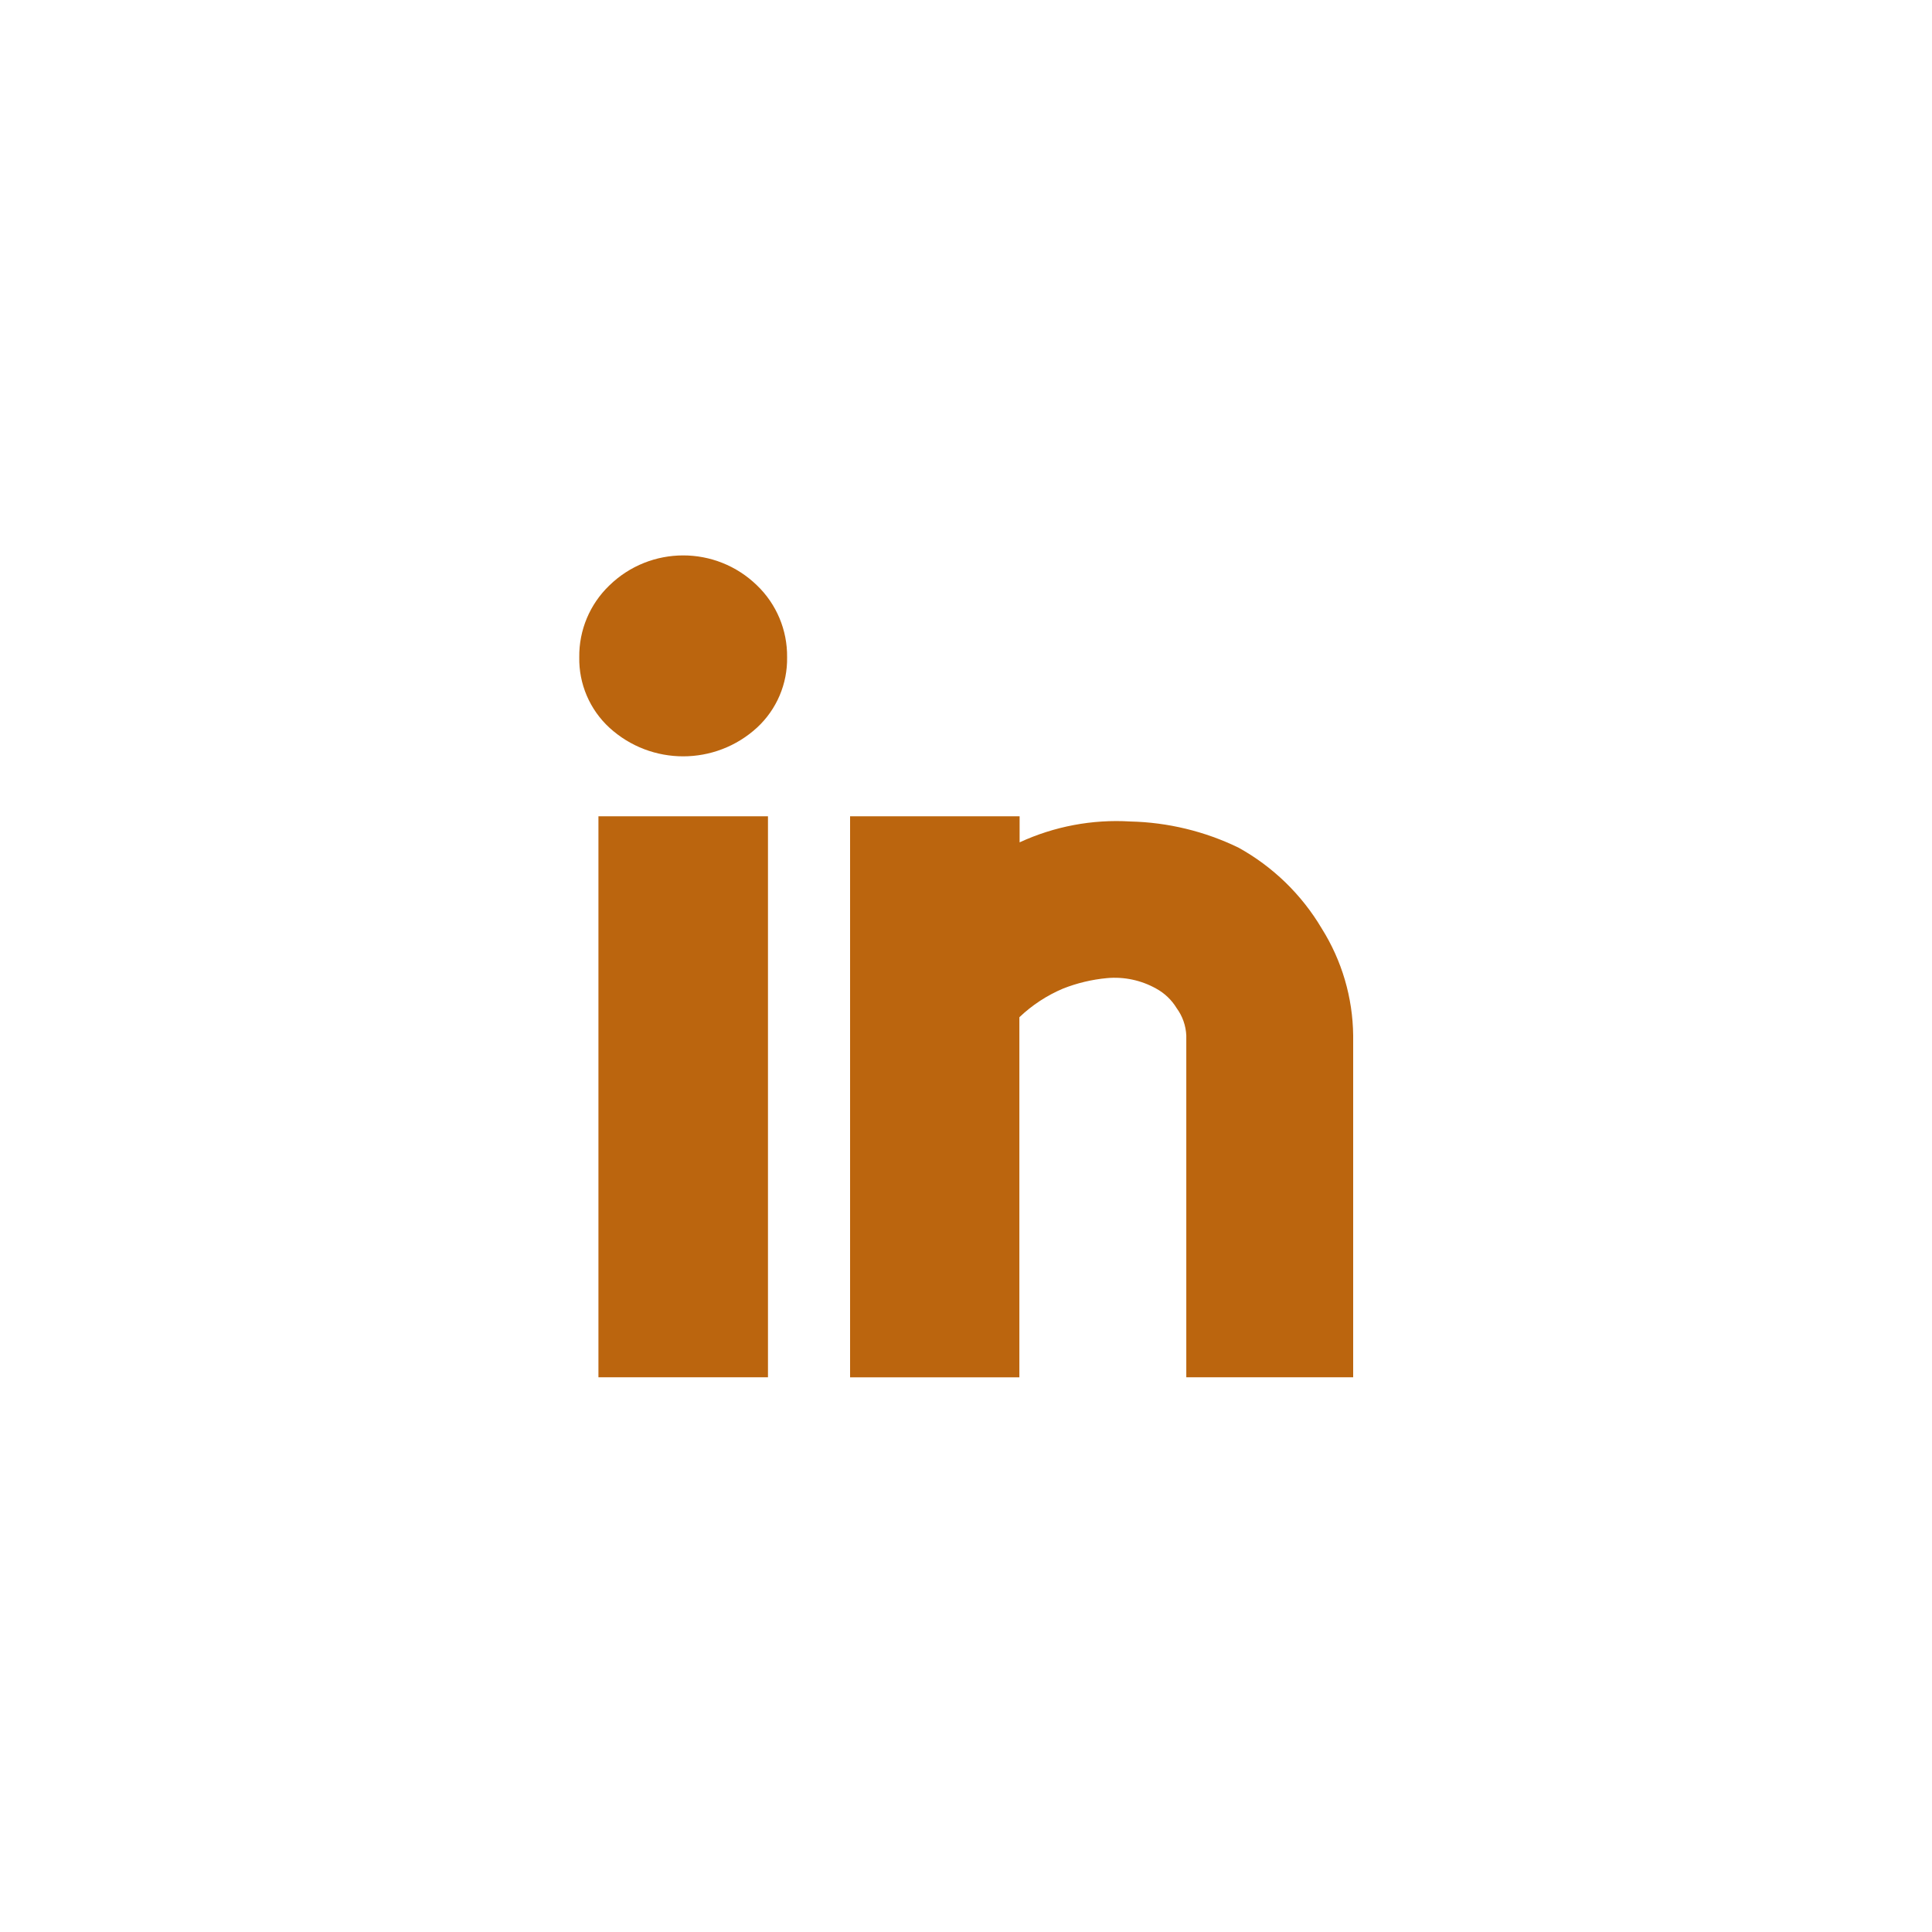
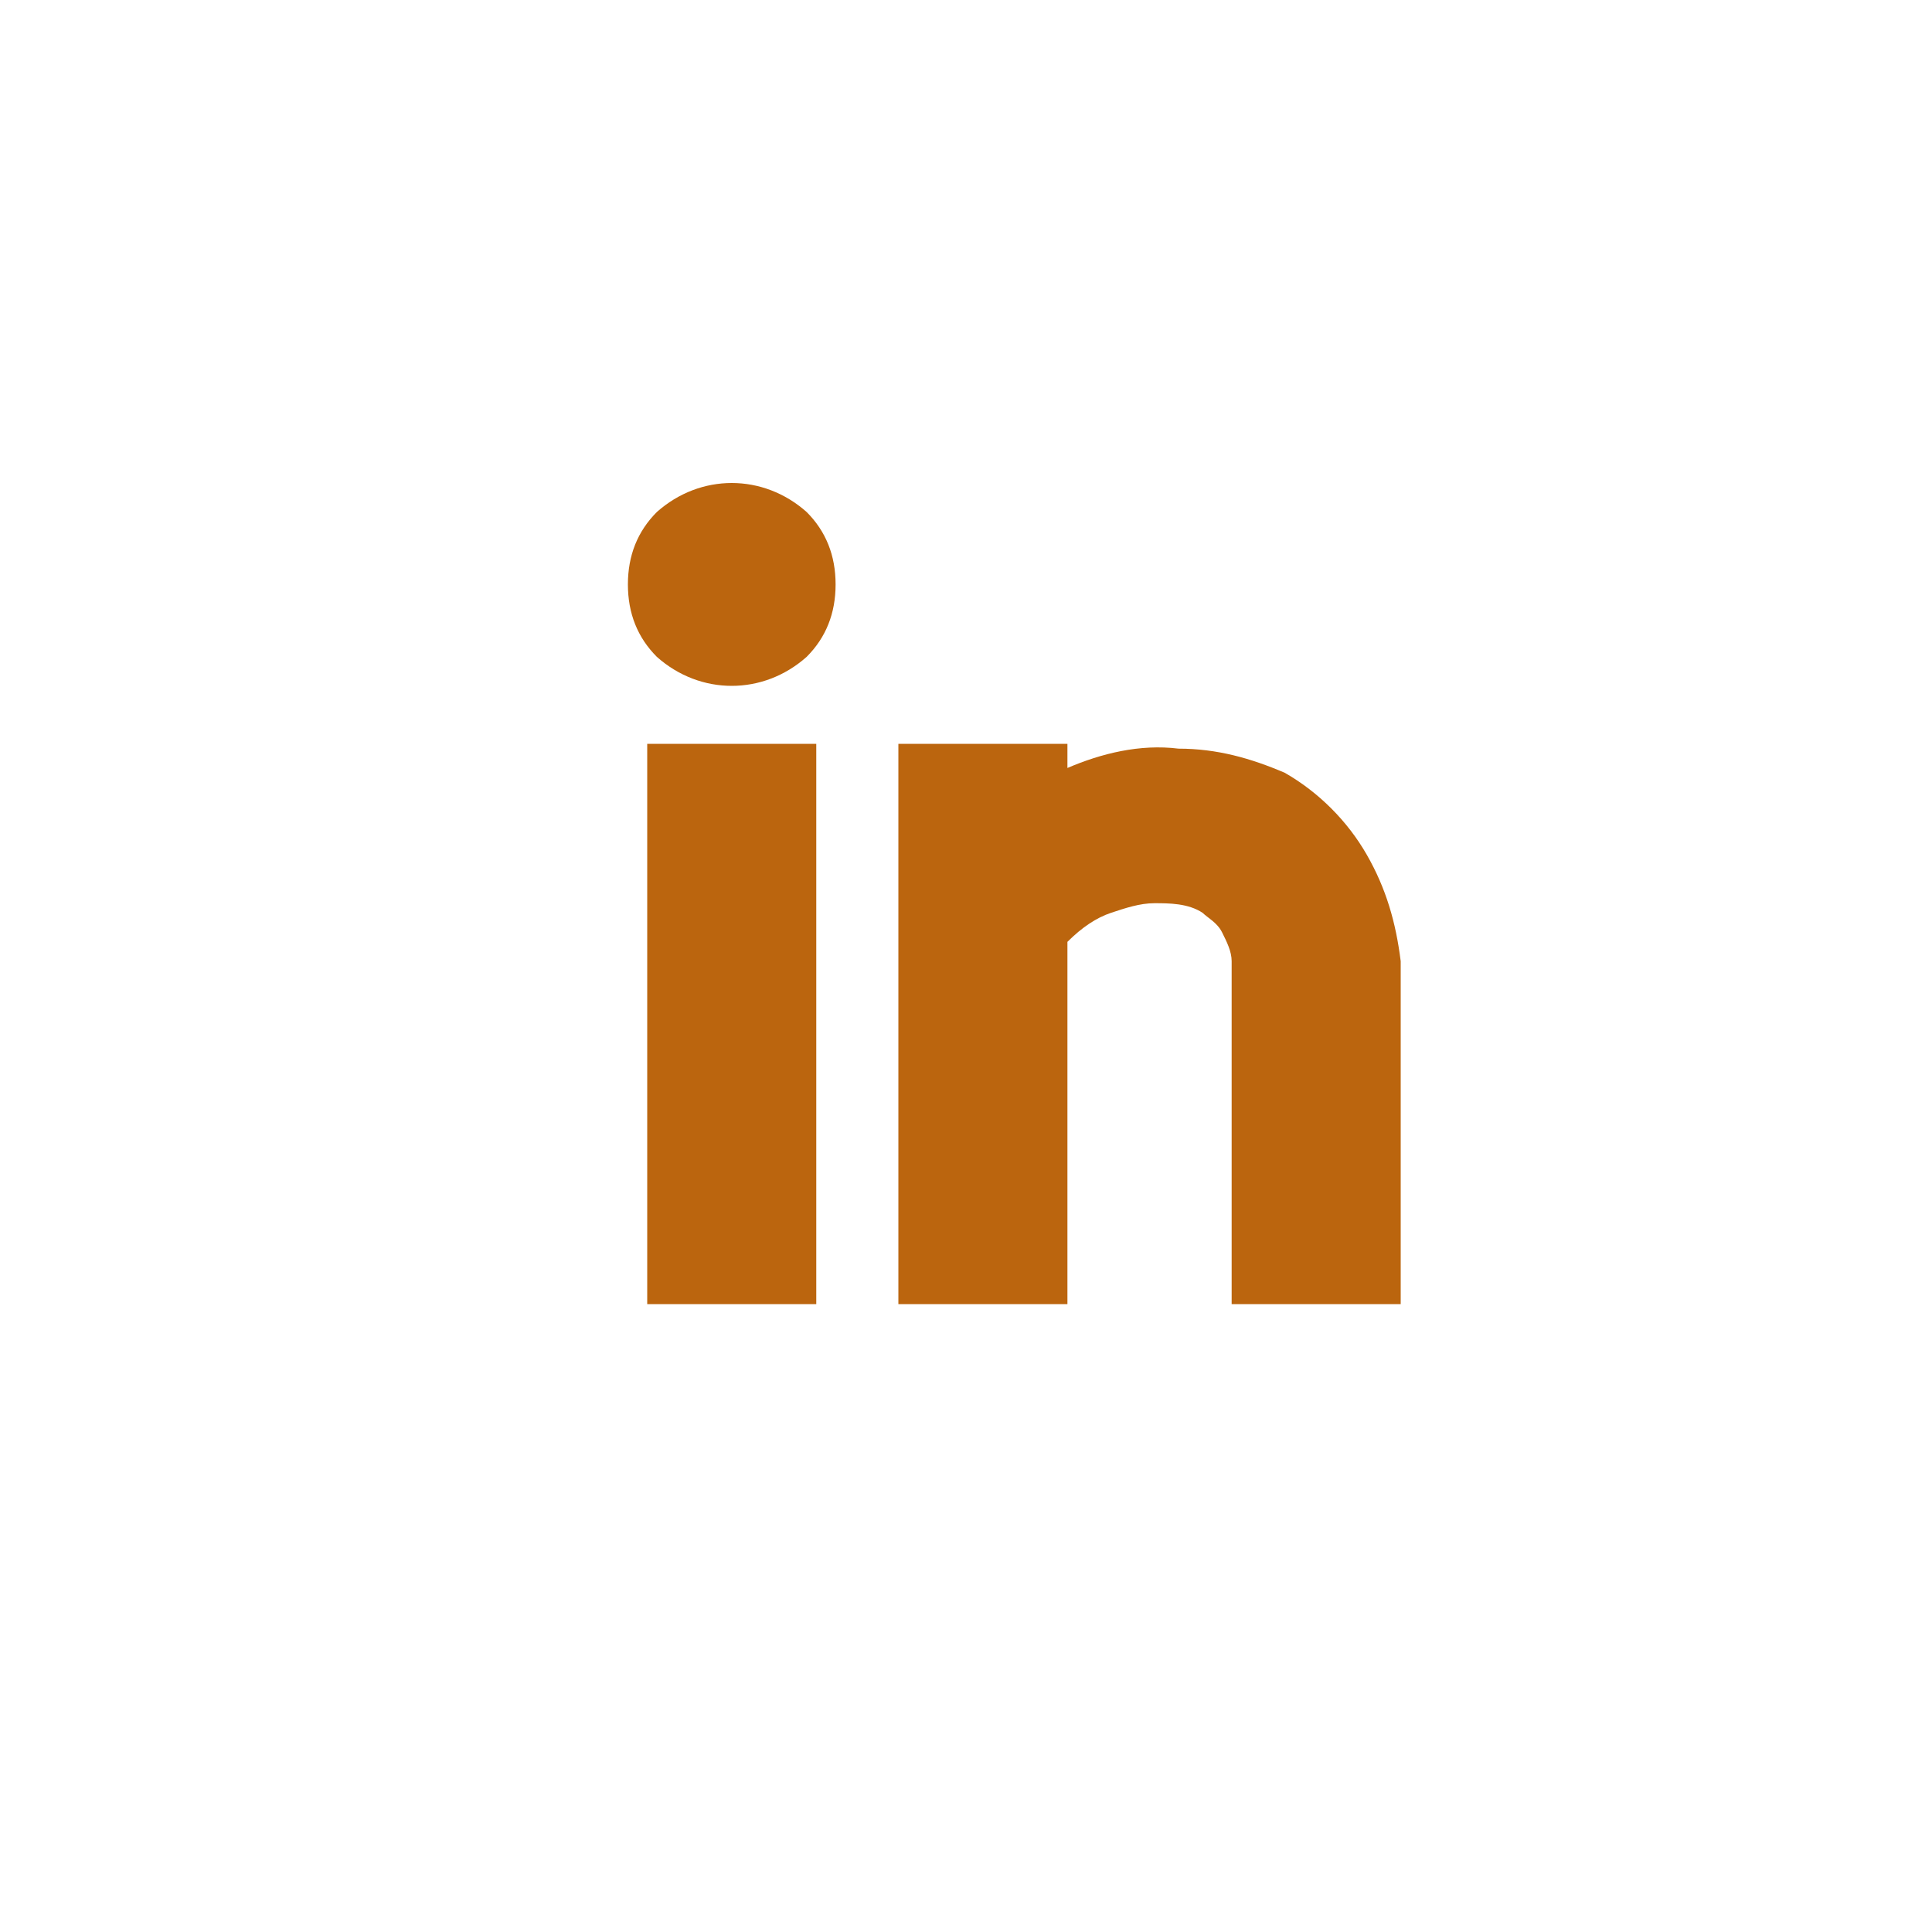
- <svg xmlns="http://www.w3.org/2000/svg" id="YT" width="40" height="40" viewBox="0 0 40 40">
-   <defs>
-     <style>
-       .cls-1 {
-         fill: #bb650e;
-         fill-rule: evenodd;
-       }
-     </style>
-   </defs>
-   <path id="i" class="cls-1" d="M16.673,10.62a2.027,2.027,0,0,1,.623,1.486,1.938,1.938,0,0,1-.623,1.459,2.263,2.263,0,0,1-3.057,0,1.935,1.935,0,0,1-.623-1.459,2.024,2.024,0,0,1,.623-1.485A2.191,2.191,0,0,1,16.673,10.62ZM18.6,15.4h3.51v0.54a4.782,4.782,0,0,1,2.293-.432,5.424,5.424,0,0,1,2.236.54,4.581,4.581,0,0,1,1.726,1.675,4.248,4.248,0,0,1,.651,2.215v7.077H25.561V19.939a1.035,1.035,0,0,0-.2-0.567,1.129,1.129,0,0,0-.425-0.405,1.756,1.756,0,0,0-1.019-.216,3.313,3.313,0,0,0-.906.216,3,3,0,0,0-.906.594v7.455H18.6V15.4ZM16.9,27.015H13.39V15.4H16.9V27.015Z" transform="translate(-1 1.5)" />
+ <svg xmlns="http://www.w3.org/2000/svg" version="1.1" id="YT" x="0px" y="0px" viewBox="0 0 40 40" style="enable-background:new 0 0 40 40;" xml:space="preserve">
+   <style type="text/css">
+ 	.st0{fill:#BB650E;}
+ </style>
+   <path id="i" class="st0" d="M16.7,10.6c0.4,0.4,0.6,0.9,0.6,1.5s-0.2,1.1-0.6,1.5c-0.9,0.8-2.2,0.8-3.1,0c-0.4-0.4-0.6-0.9-0.6-1.5  s0.2-1.1,0.6-1.5C14.5,9.8,15.8,9.8,16.7,10.6z M18.6,15.4h3.5v0.5c0.7-0.3,1.5-0.5,2.3-0.4c0.8,0,1.5,0.2,2.2,0.5  c0.7,0.4,1.3,1,1.7,1.7c0.4,0.7,0.6,1.4,0.7,2.2V27h-3.5v-7.1c0-0.2-0.1-0.4-0.2-0.6S25,19,24.9,18.9c-0.3-0.2-0.7-0.2-1-0.2  s-0.6,0.1-0.9,0.2s-0.6,0.3-0.9,0.6V27h-3.5C18.6,27,18.6,15.4,18.6,15.4z M16.9,27h-3.5V15.4h3.5V27z" />
</svg>
